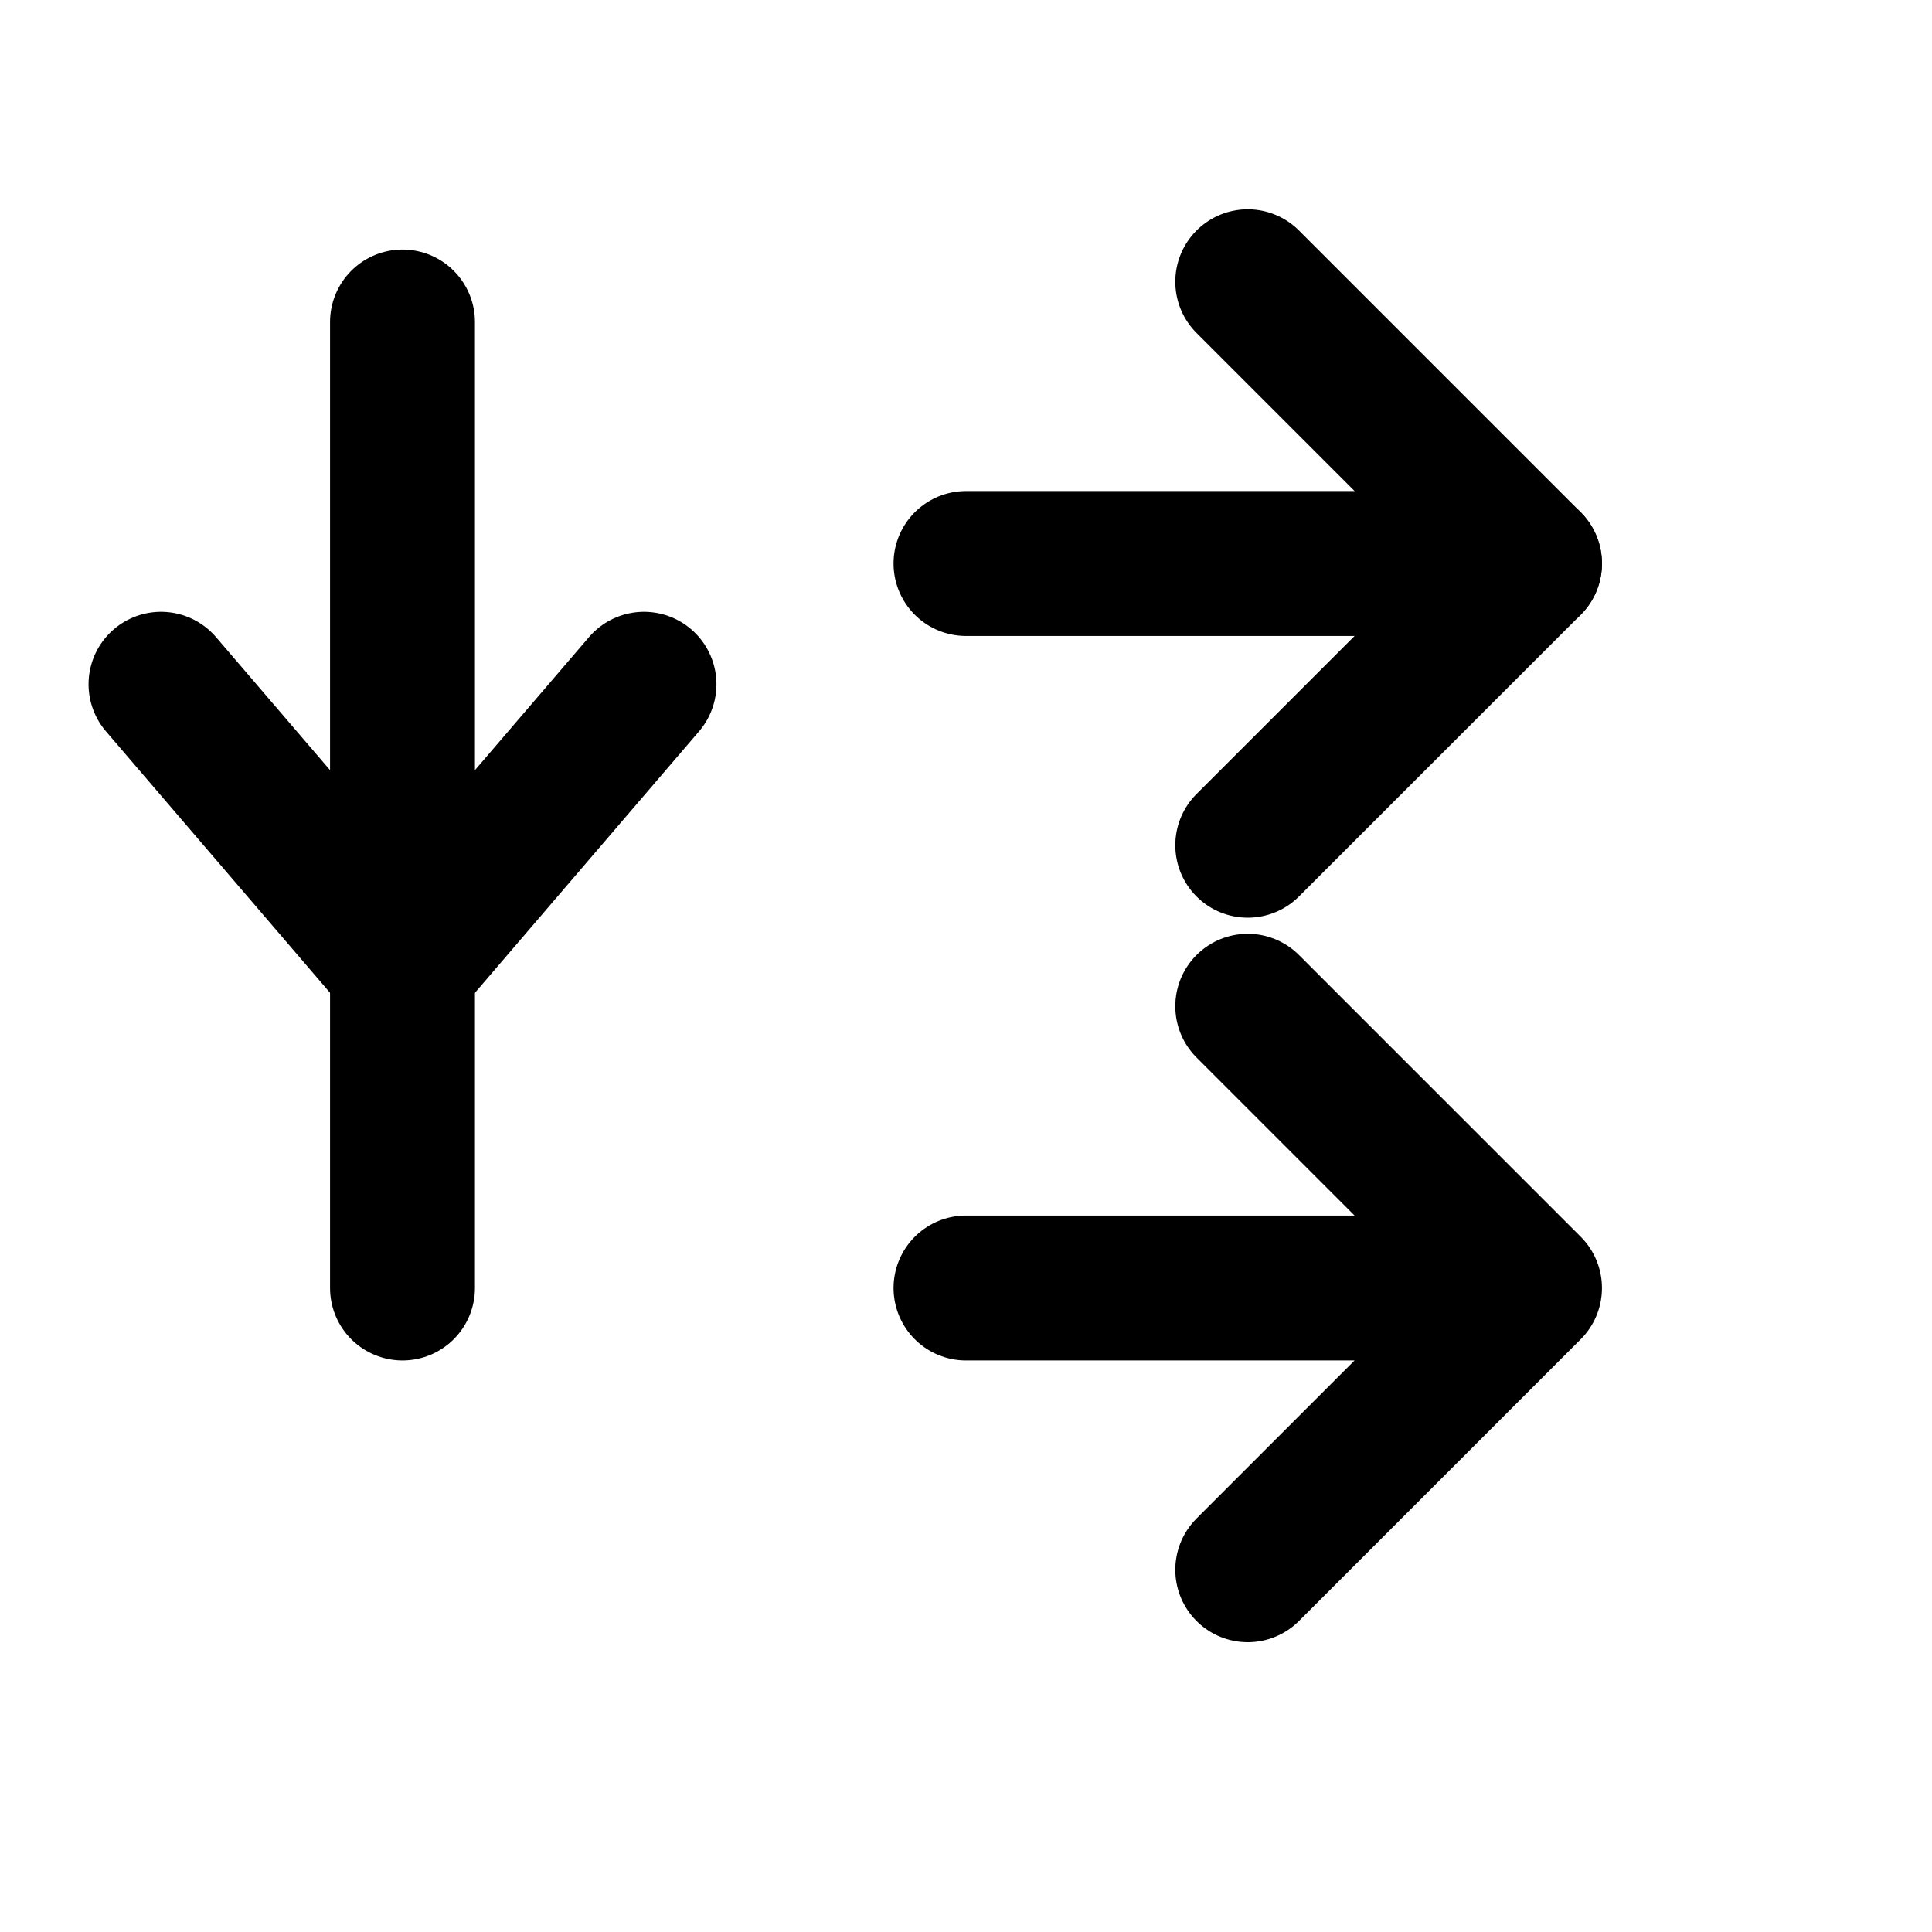
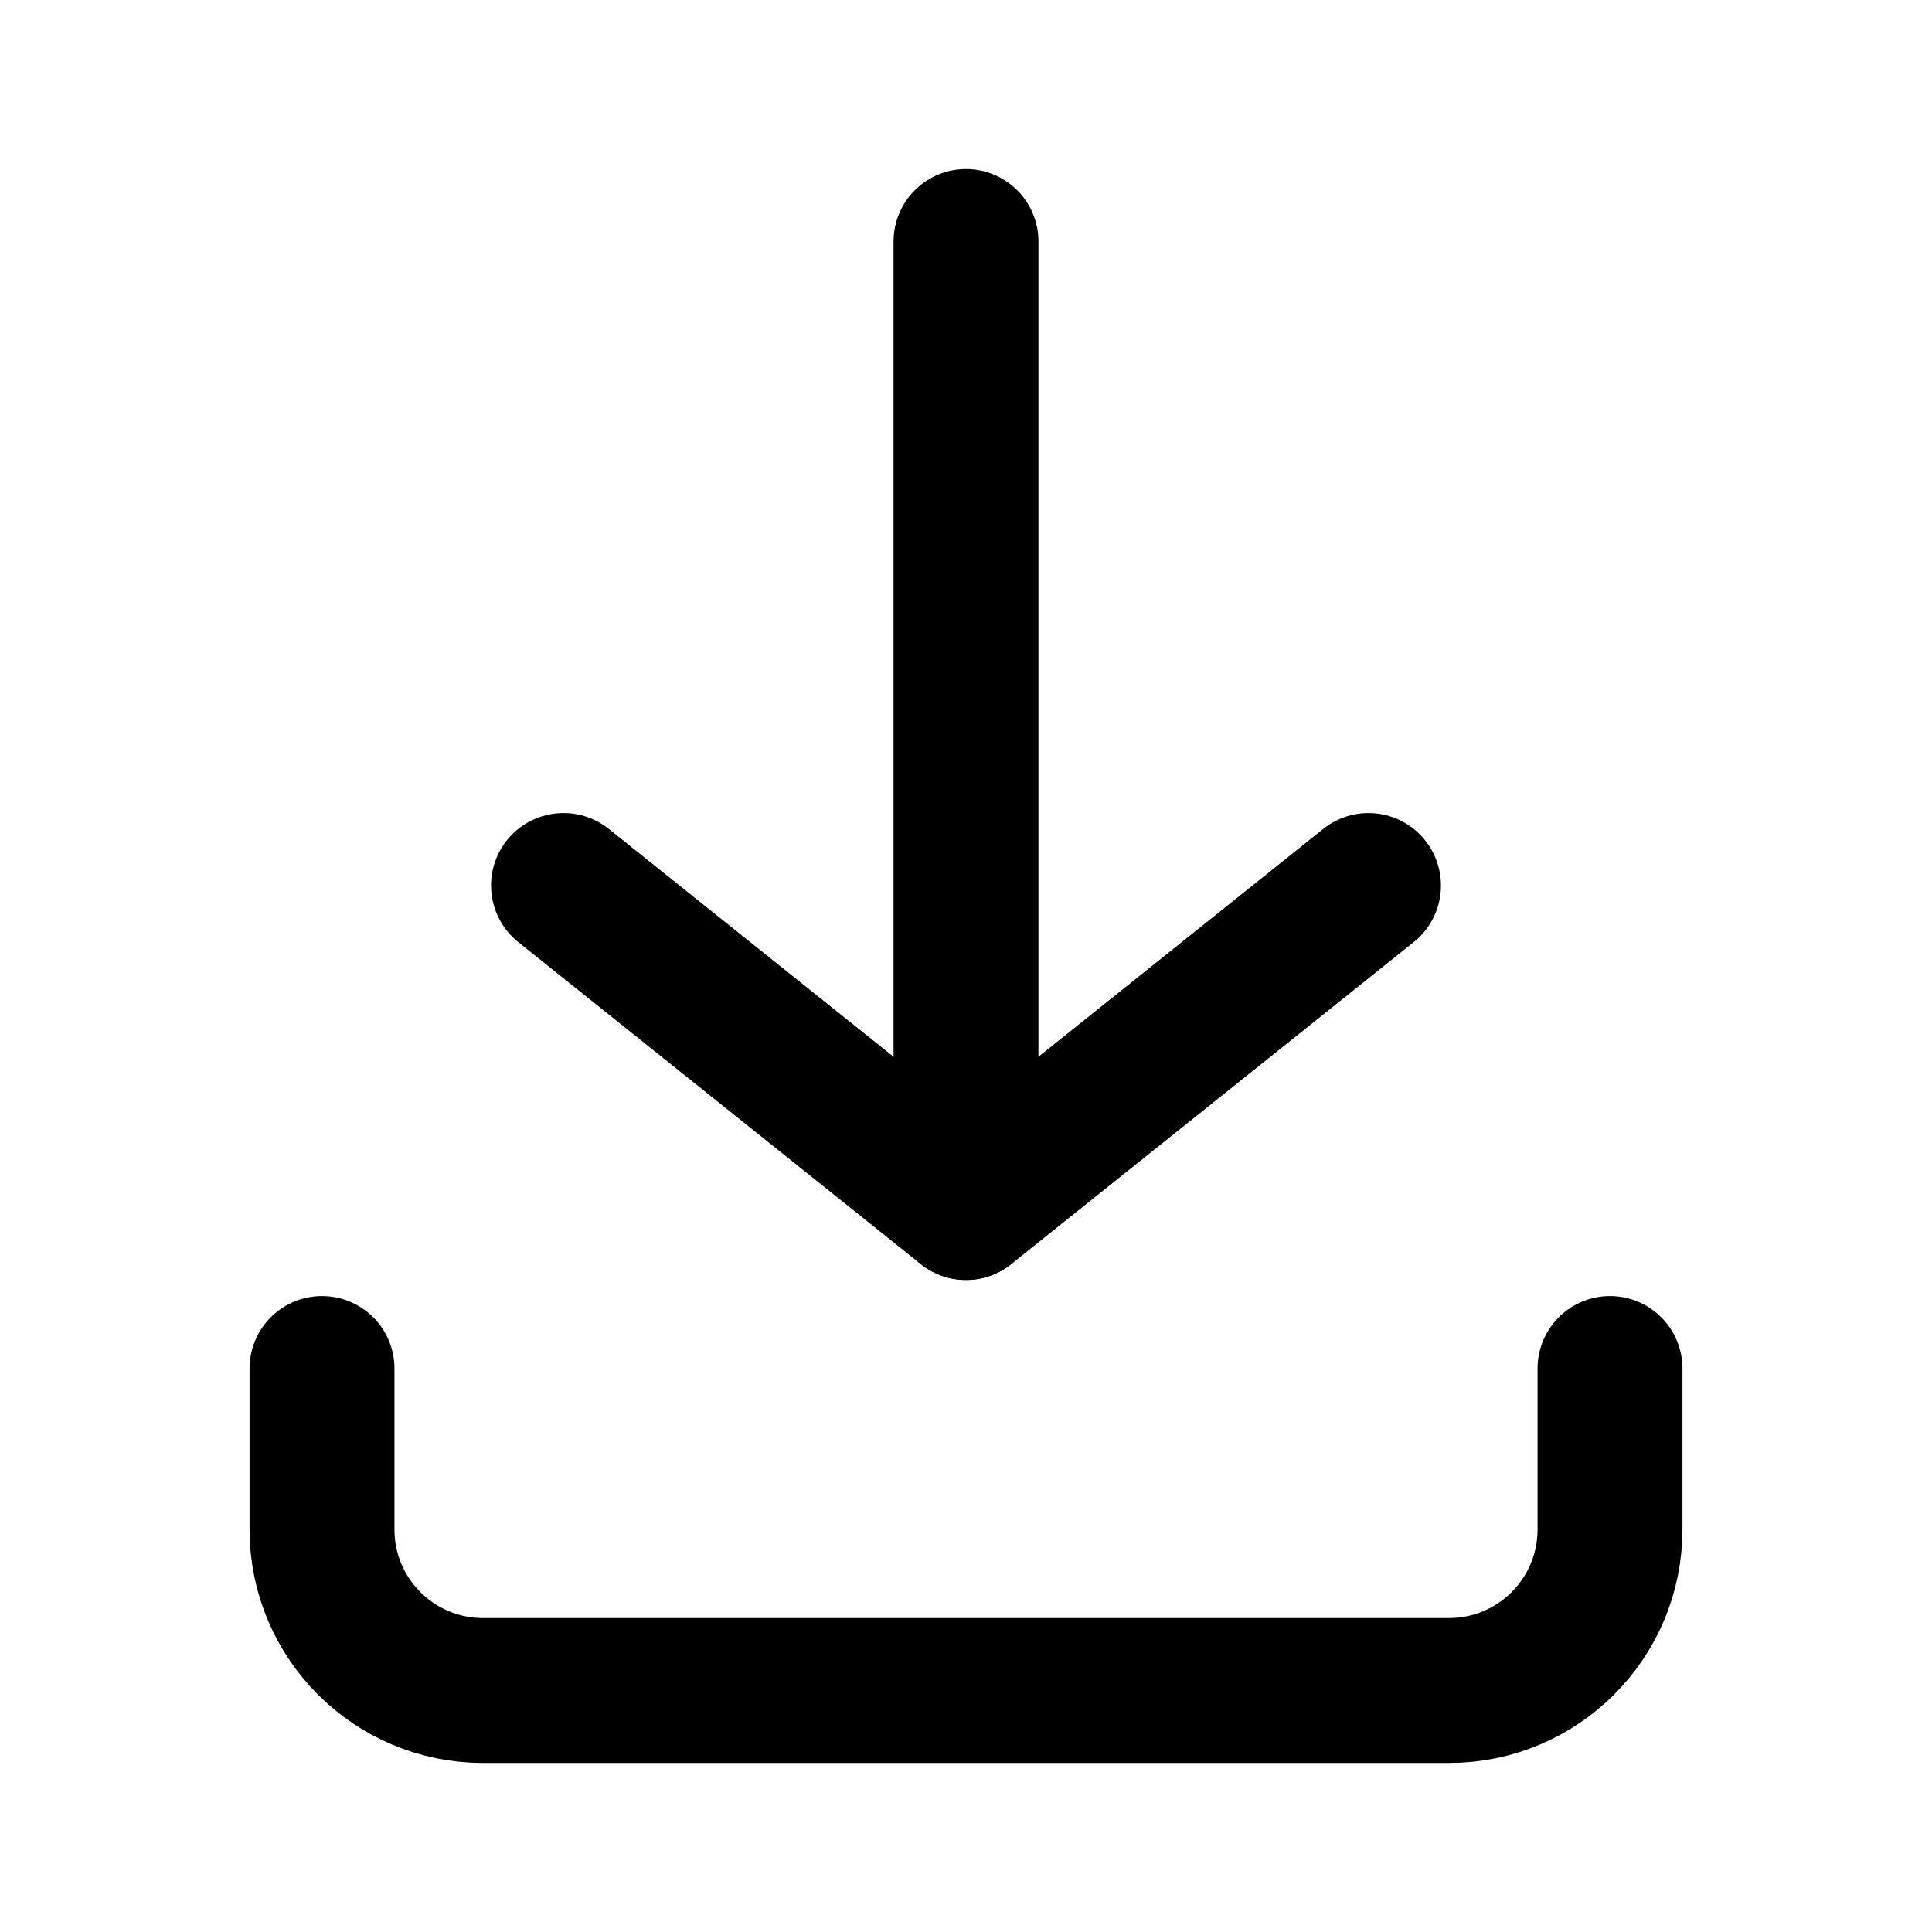
<svg xmlns="http://www.w3.org/2000/svg" viewBox="0 0 24 24" fill="none" stroke="currentColor" stroke-width="1.8" stroke-linecap="round" stroke-linejoin="round">
-   <path d="M5 4v12" />
-   <path d="M2 8.5 5 12l3-3.5" />
-   <path d="M12 7h7" />
-   <path d="M15.5 3.5 19 7l-3.5 3.5" />
-   <path d="M12 16h7M15.5 12.5 19 16l-3.5 3.5" />
+   <path d="M12 3v12" />
+   <path d="m7 11 5 4 5-4" />
+   <path d="M4 17v2a2 2 0 0 0 2 2h12a2 2 0 0 0 2-2v-2" />
</svg>
